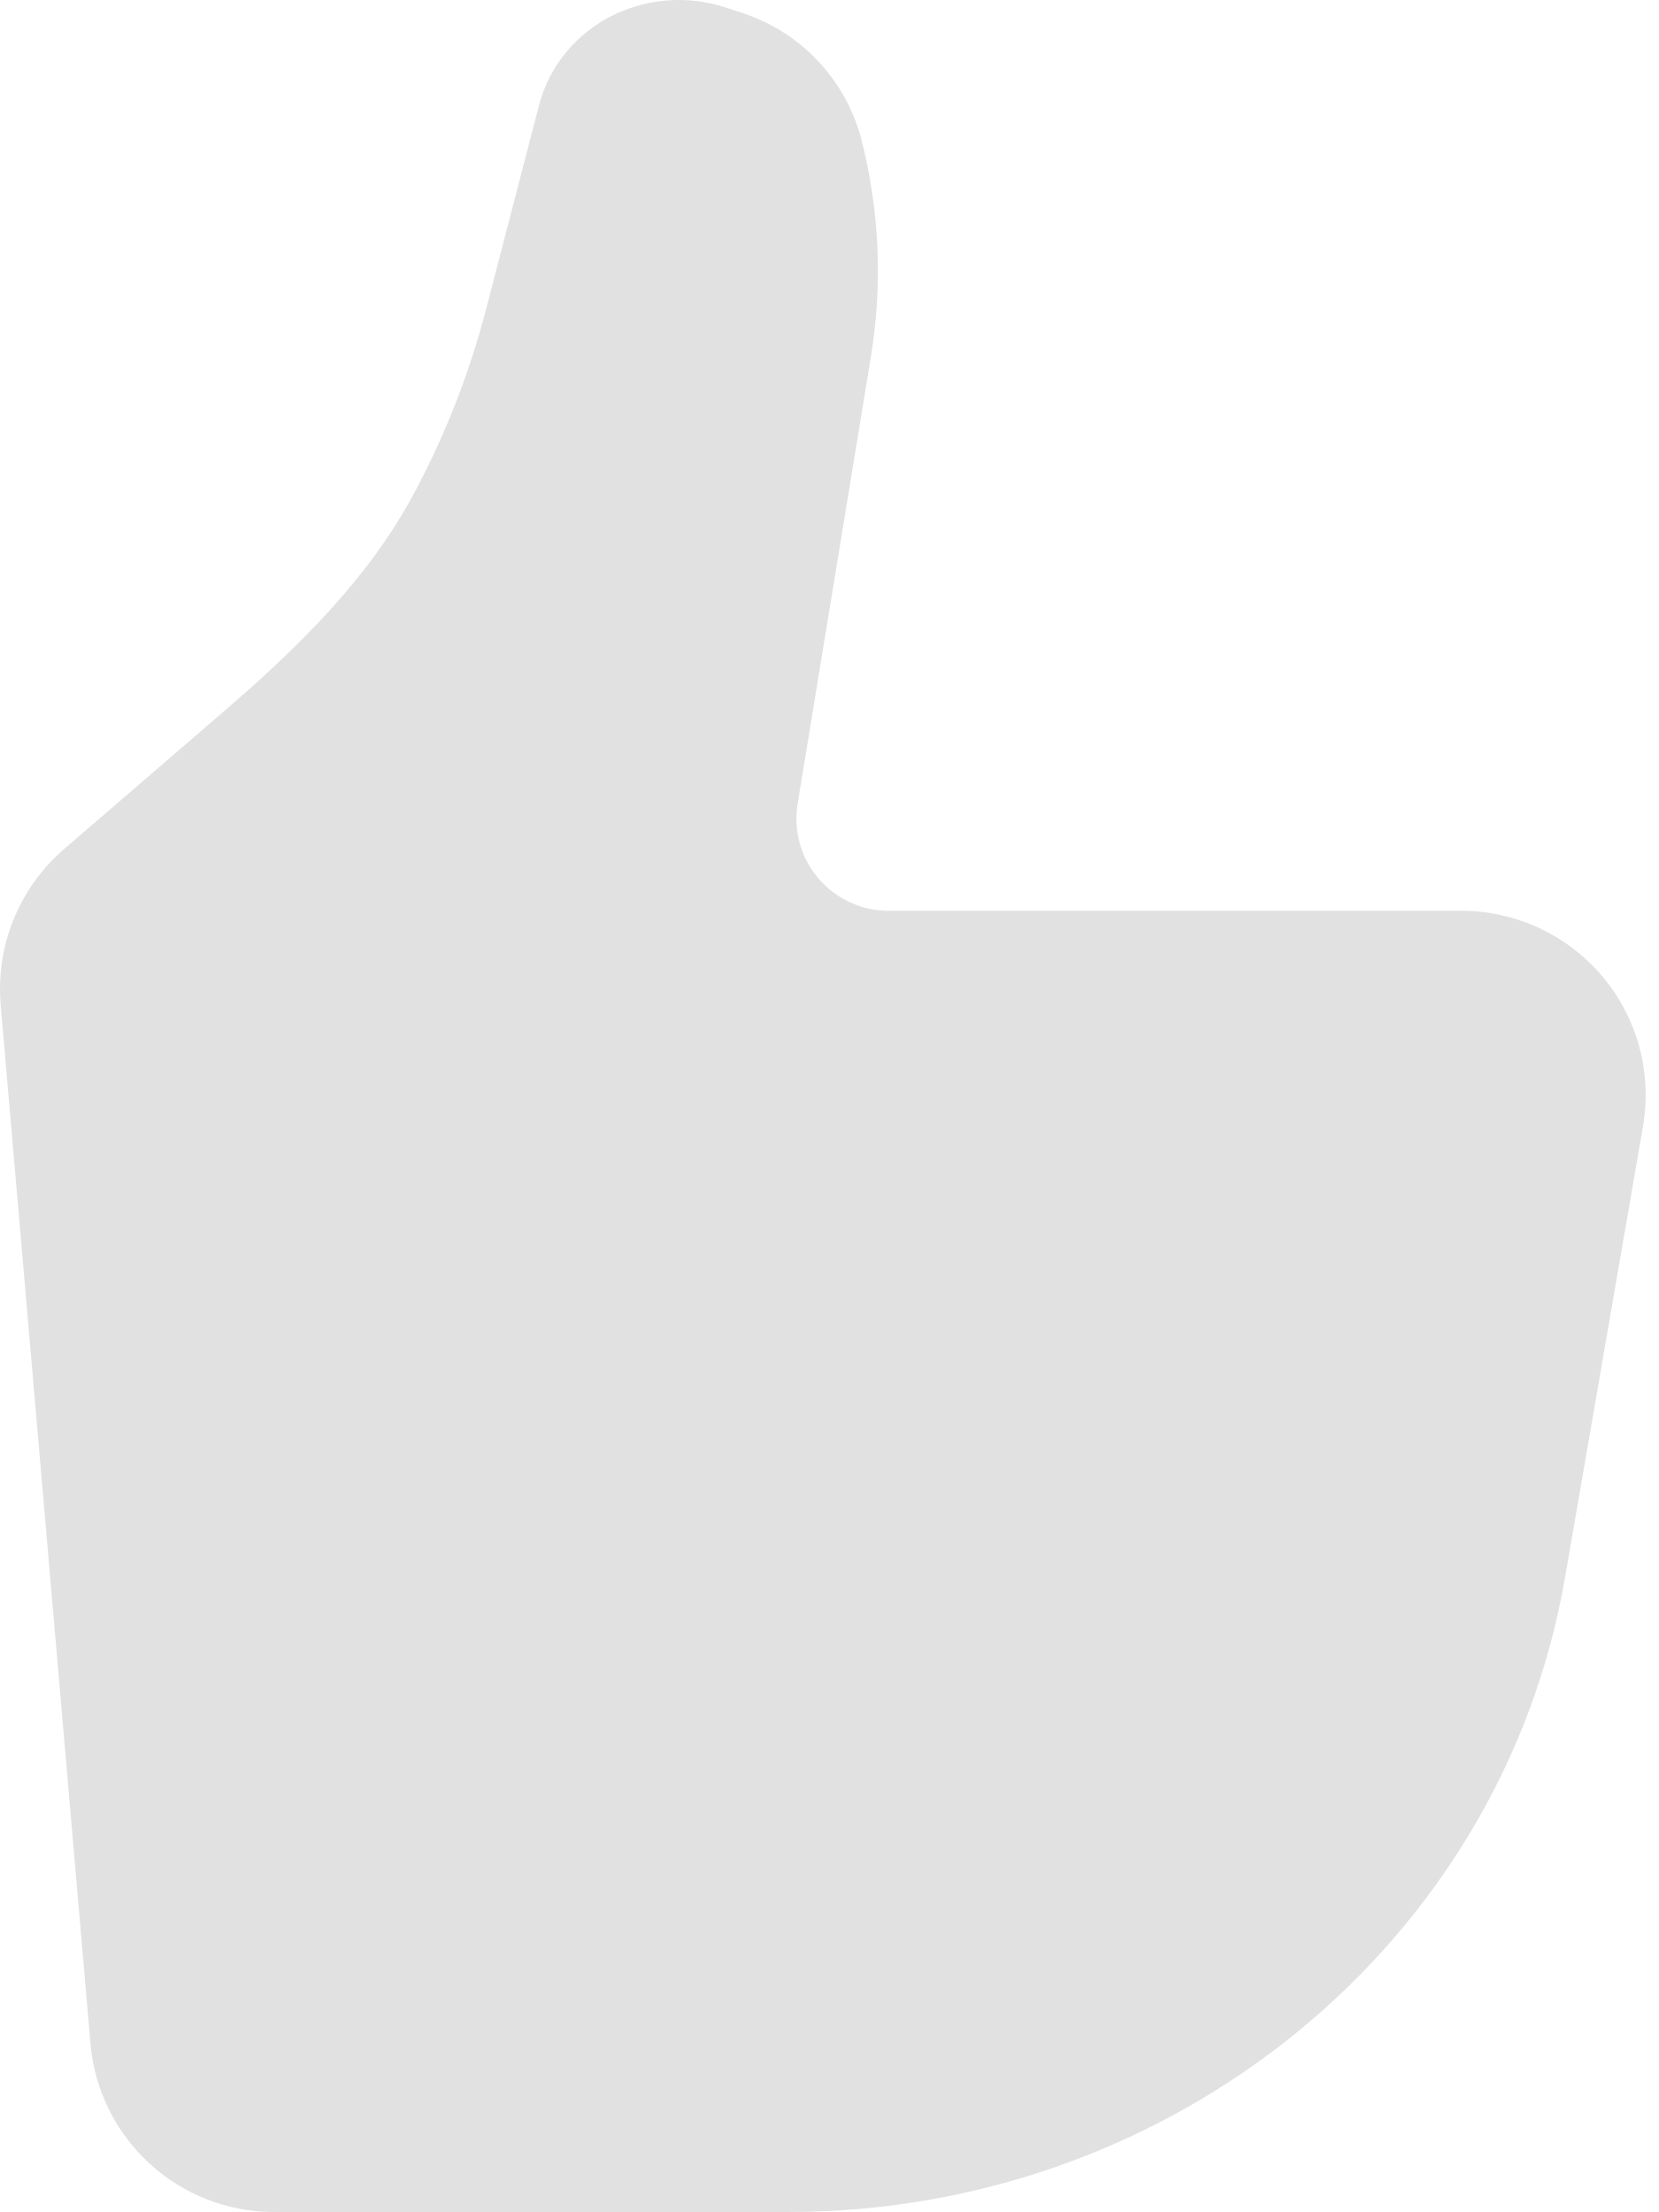
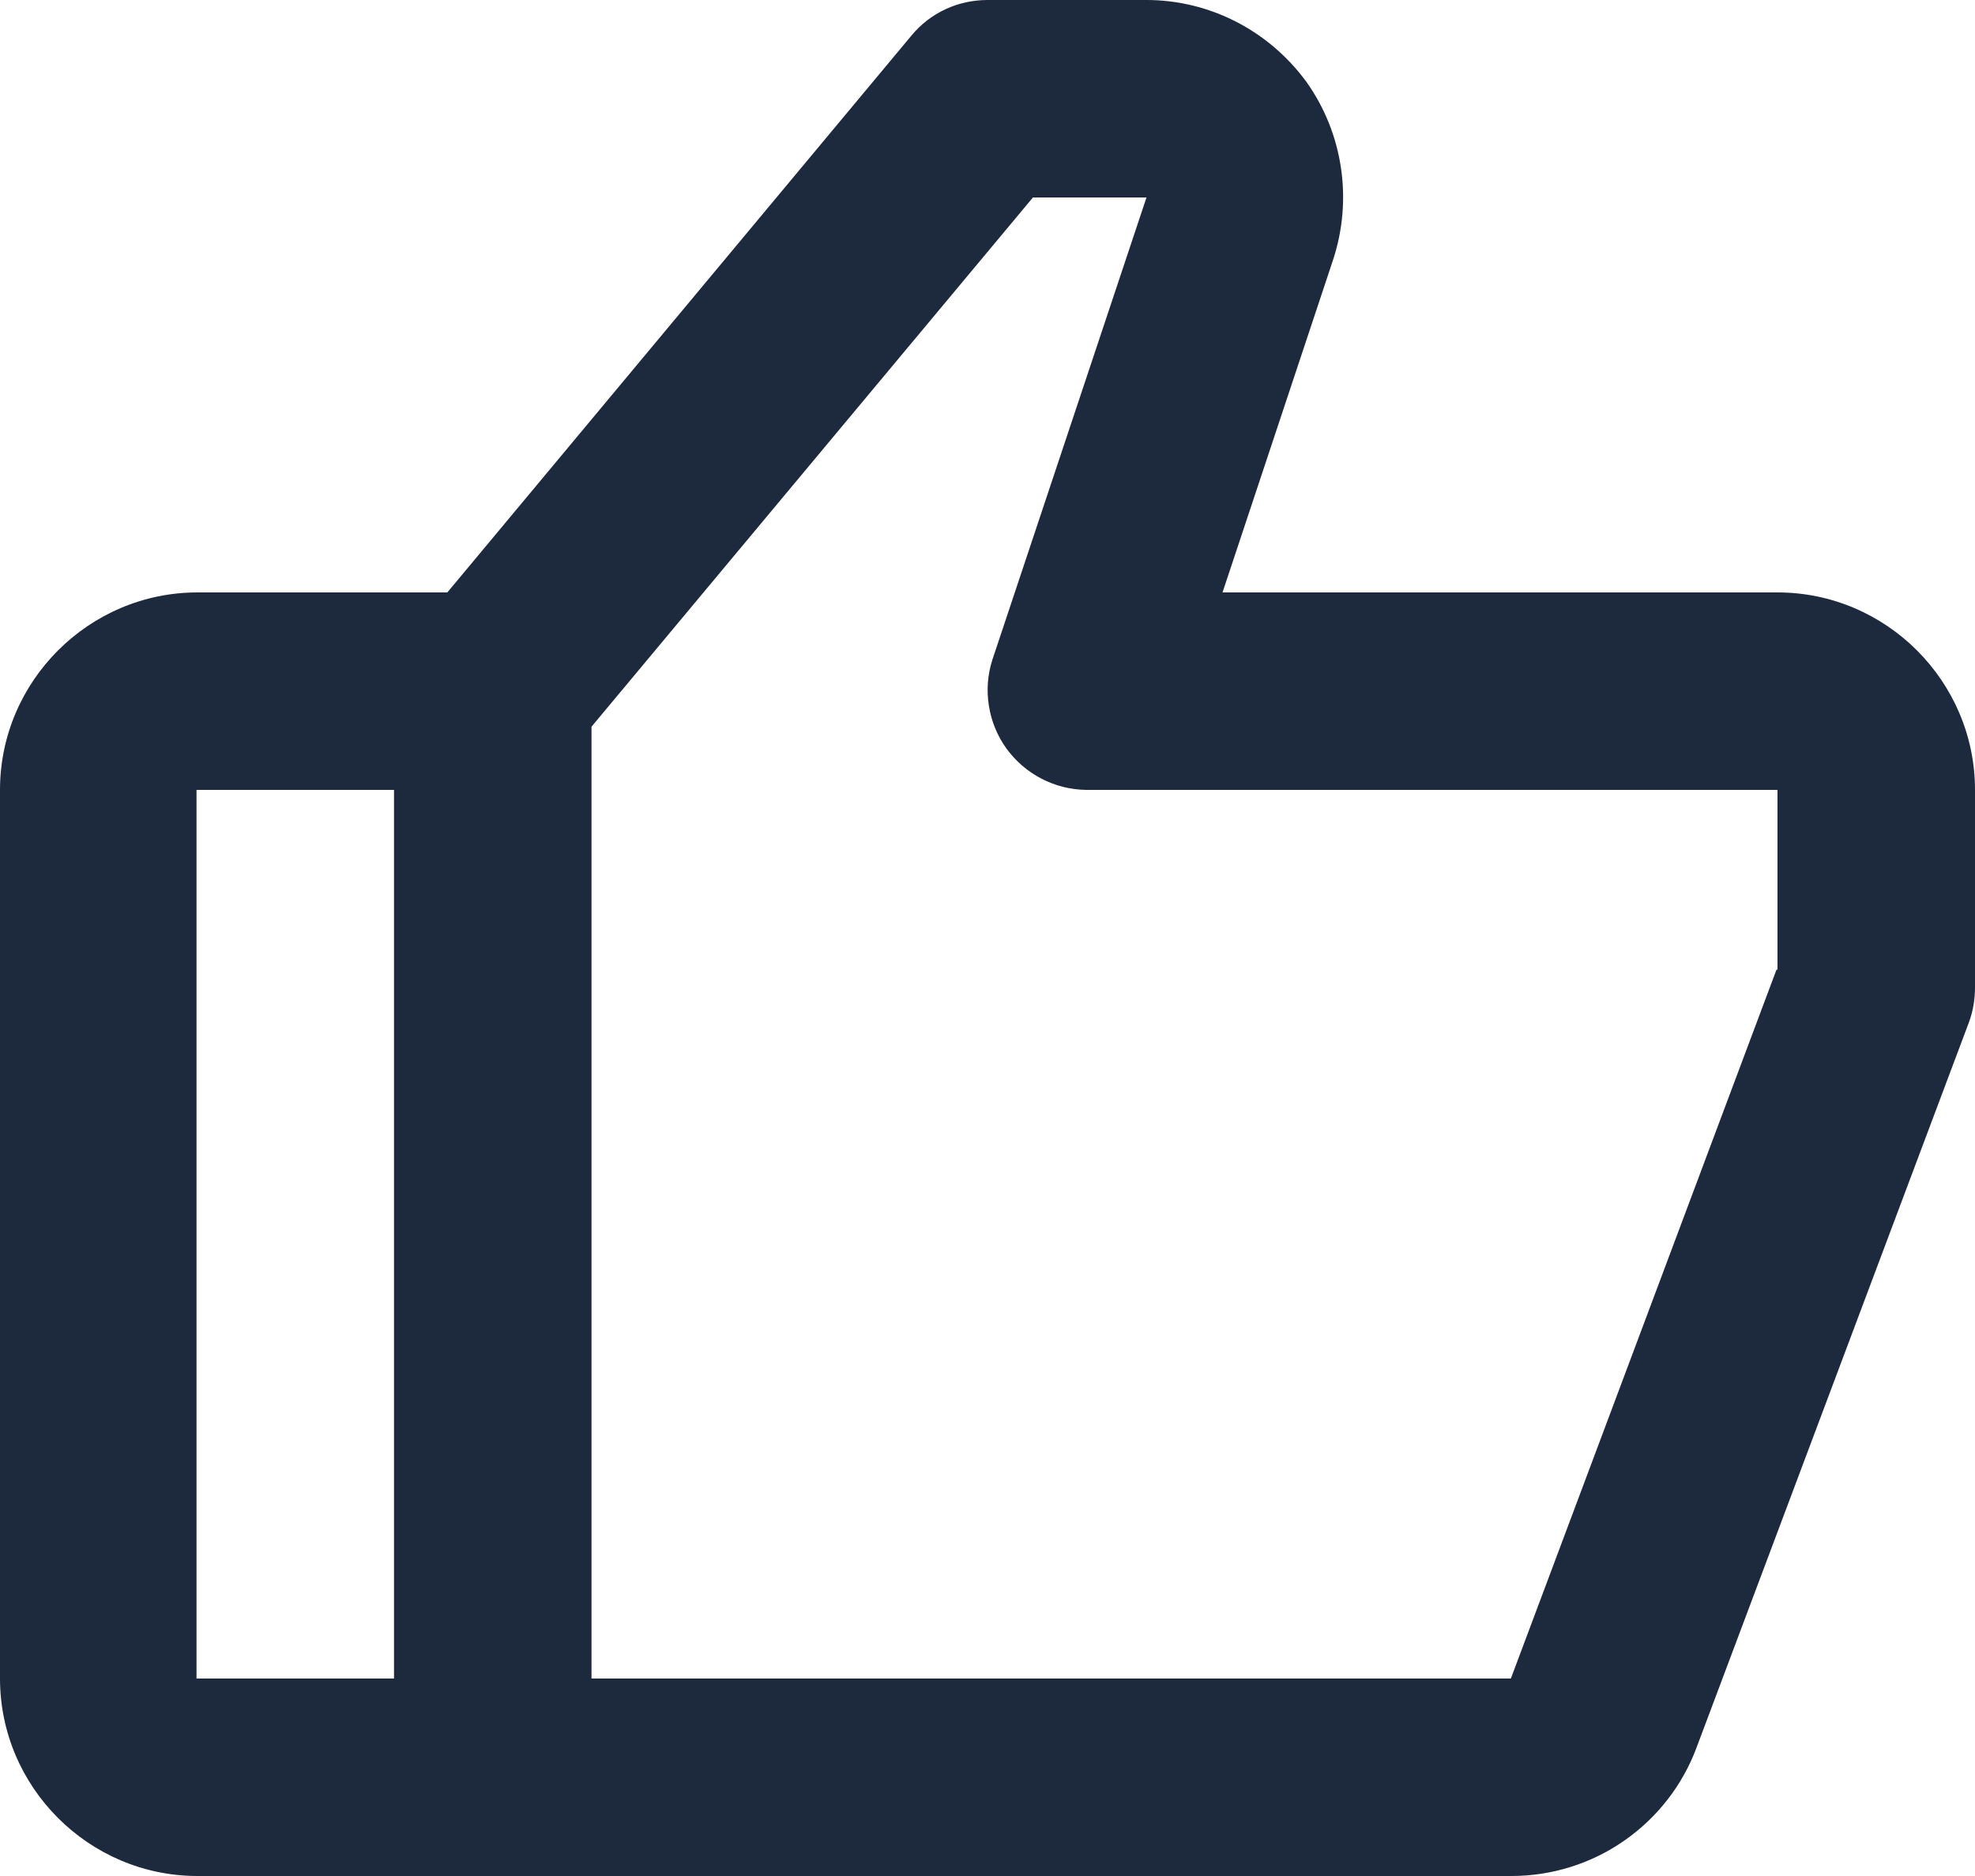
- <svg xmlns="http://www.w3.org/2000/svg" width="15" height="20" viewBox="0 0 15 20" fill="none">
-   <path d="M14.15 14.265L14.855 10.185C14.896 9.946 14.885 9.701 14.822 9.466C14.758 9.232 14.645 9.015 14.489 8.829C14.332 8.643 14.137 8.494 13.917 8.391C13.697 8.289 13.458 8.235 13.215 8.235H8.034C7.913 8.235 7.794 8.209 7.684 8.158C7.574 8.107 7.477 8.033 7.399 7.941C7.32 7.849 7.263 7.741 7.231 7.624C7.199 7.508 7.192 7.385 7.212 7.266L7.875 3.221C7.982 2.564 7.952 1.893 7.785 1.248C7.713 0.982 7.576 0.739 7.385 0.54C7.194 0.341 6.956 0.194 6.693 0.111L6.548 0.064C6.22 -0.041 5.865 -0.016 5.554 0.132C5.214 0.296 4.966 0.595 4.874 0.95L4.398 2.784C4.247 3.368 4.027 3.932 3.742 4.463C3.327 5.24 2.685 5.863 2.017 6.438L0.578 7.678C0.378 7.851 0.223 8.068 0.123 8.312C0.024 8.557 -0.016 8.821 0.006 9.084L0.818 18.477C0.854 18.893 1.044 19.279 1.351 19.561C1.658 19.843 2.06 20 2.477 20H7.125C10.607 20 13.578 17.574 14.15 14.265Z" fill="#E1E1E1" />
+ <svg xmlns="http://www.w3.org/2000/svg" width="20" height="19" viewBox="0 0 20 19" fill="none">
+   <path d="M17.99 6H12.38L13.5 2.63C13.7 2.02 13.6 1.35 13.23 0.83C12.85 0.31 12.25 0 11.61 0H10C9.7 0 9.42 0.13 9.23 0.36L4.53 6H2C0.9 6 0 6.9 0 8V17C0 18.1 0.9 19 2 19H15.31C15.717 18.999 16.114 18.875 16.448 18.642C16.782 18.41 17.038 18.081 17.18 17.7L19.94 10.35C19.98 10.24 20 10.12 20 10V8C20 6.9 19.1 6 18 6H17.99ZM3.99 17H1.99V8H3.99V17ZM17.99 9.82L15.3 17H5.99V7.36L10.46 2H11.61L10.05 6.68C10.001 6.831 9.989 6.991 10.014 7.147C10.038 7.303 10.099 7.452 10.191 7.58C10.284 7.708 10.405 7.813 10.546 7.886C10.686 7.959 10.842 7.998 11 8H18V9.82H17.99Z" fill="#1D293D" />
</svg>
